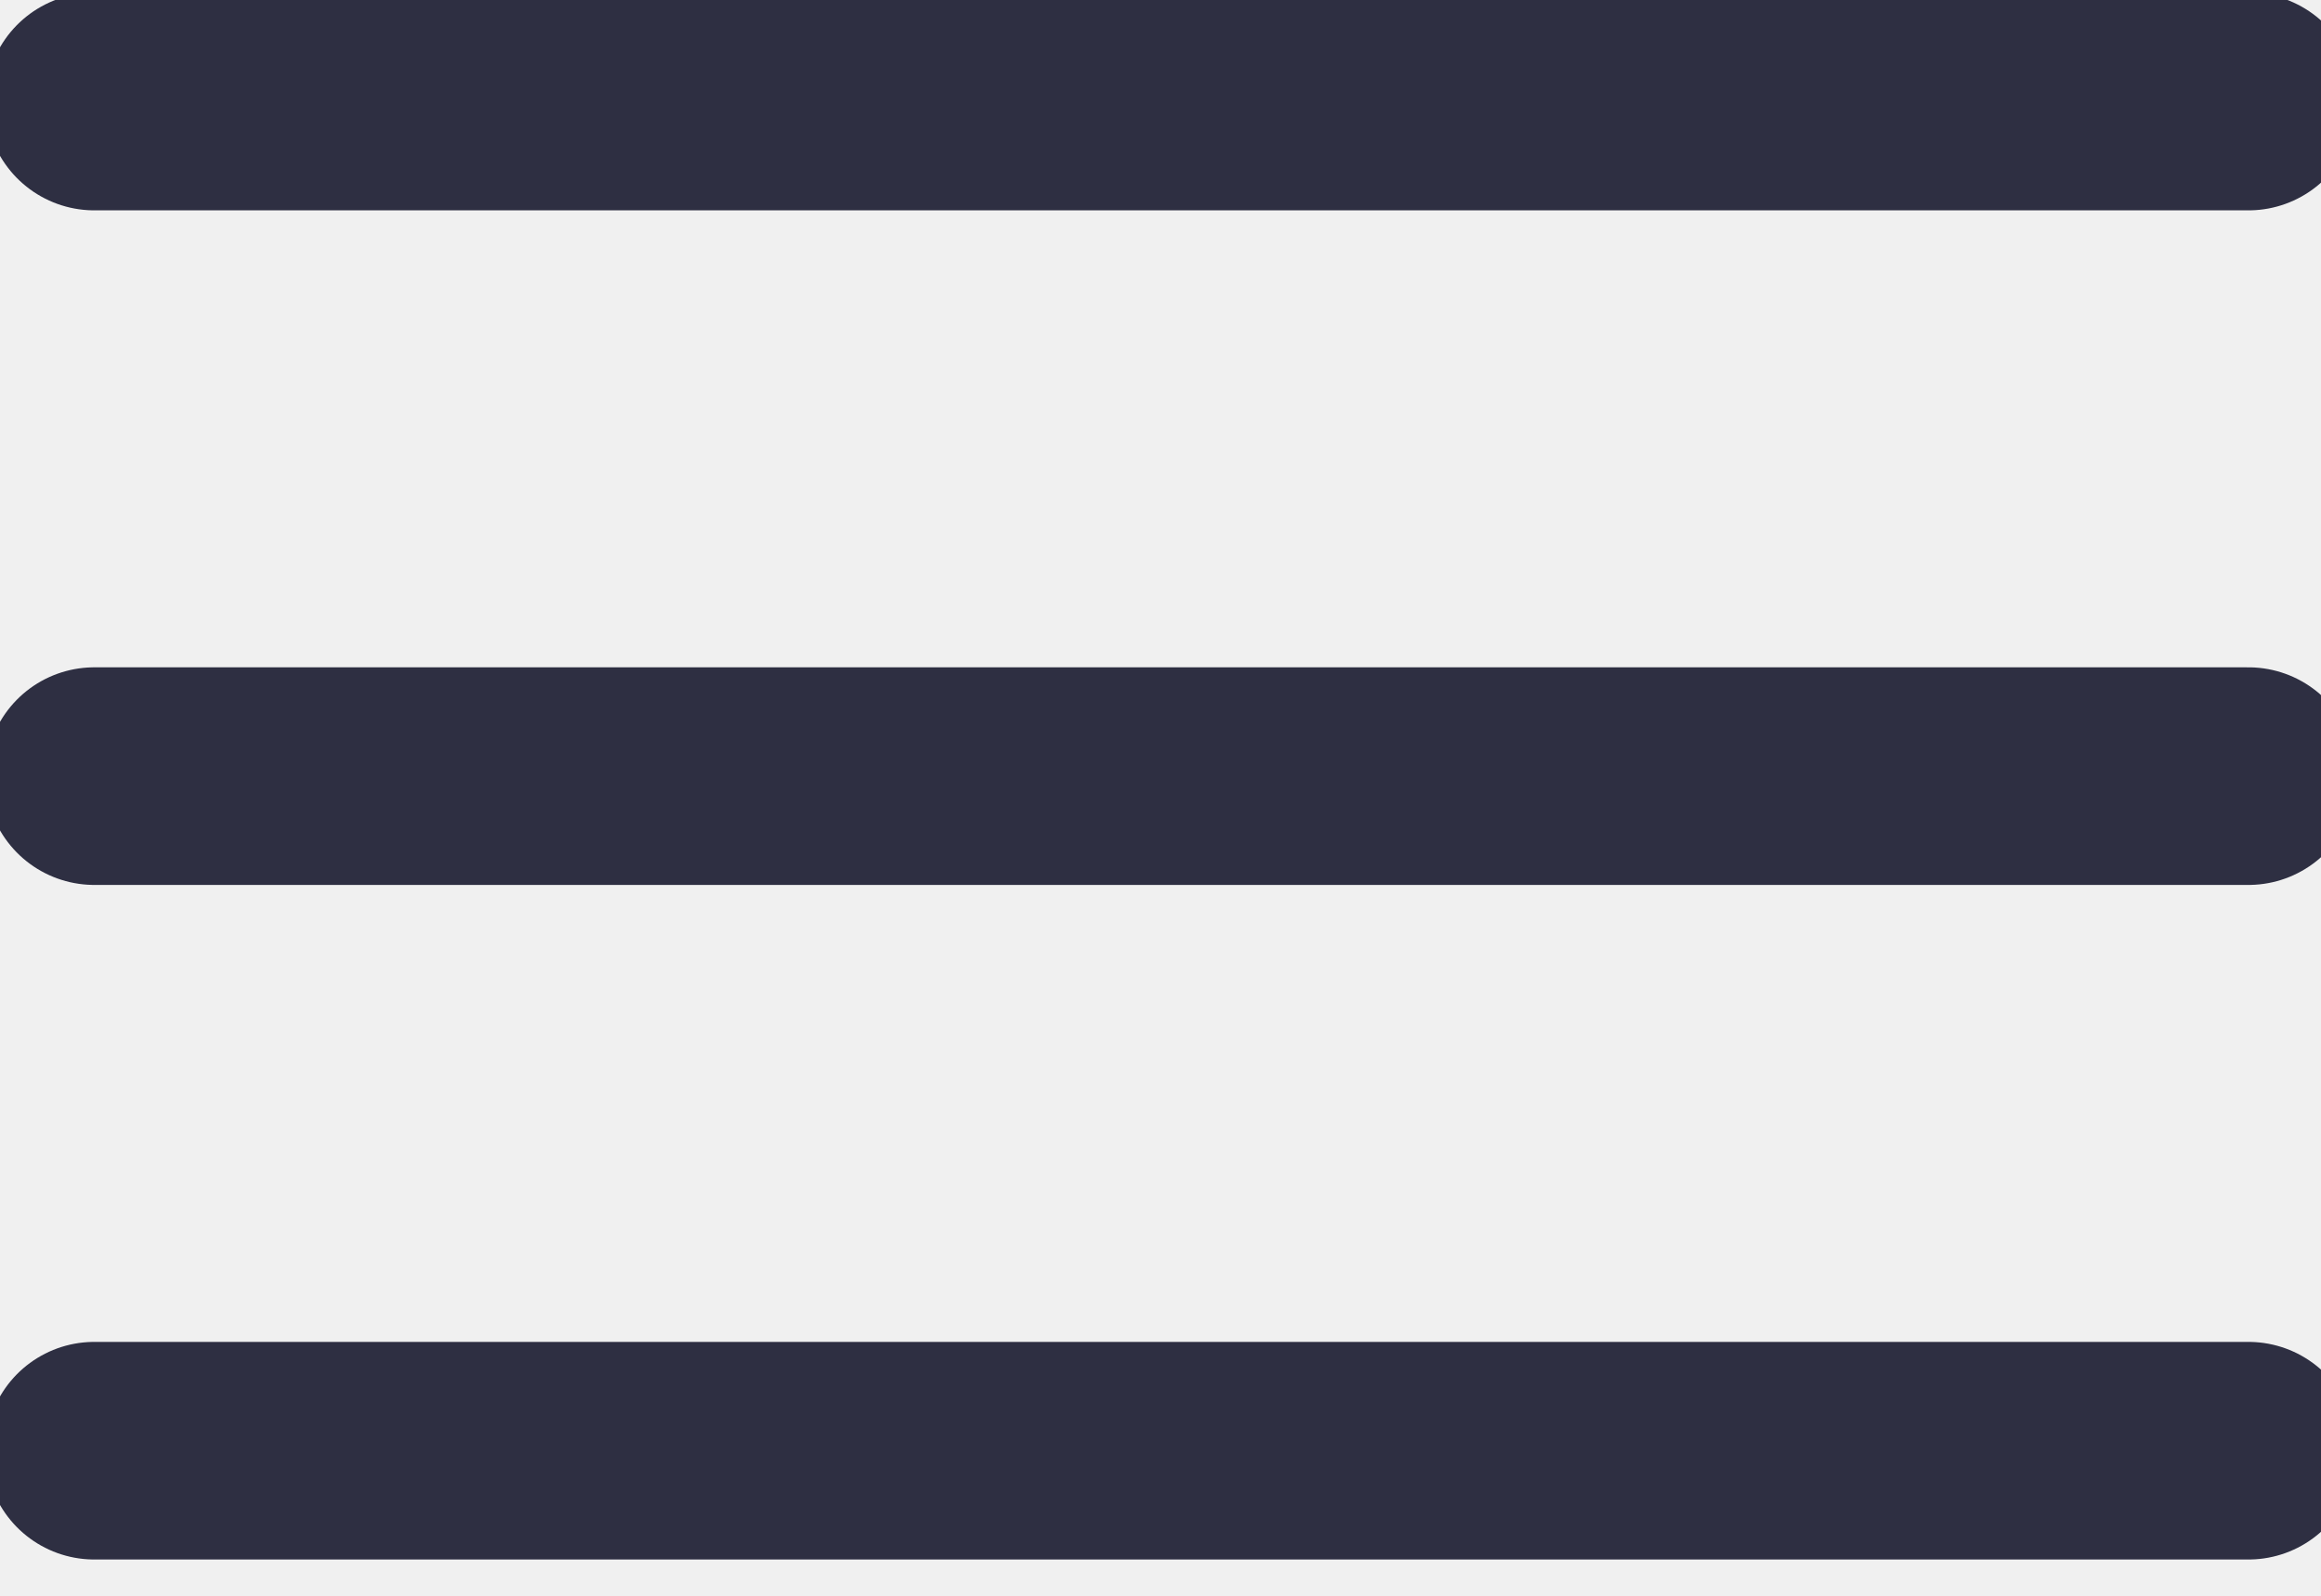
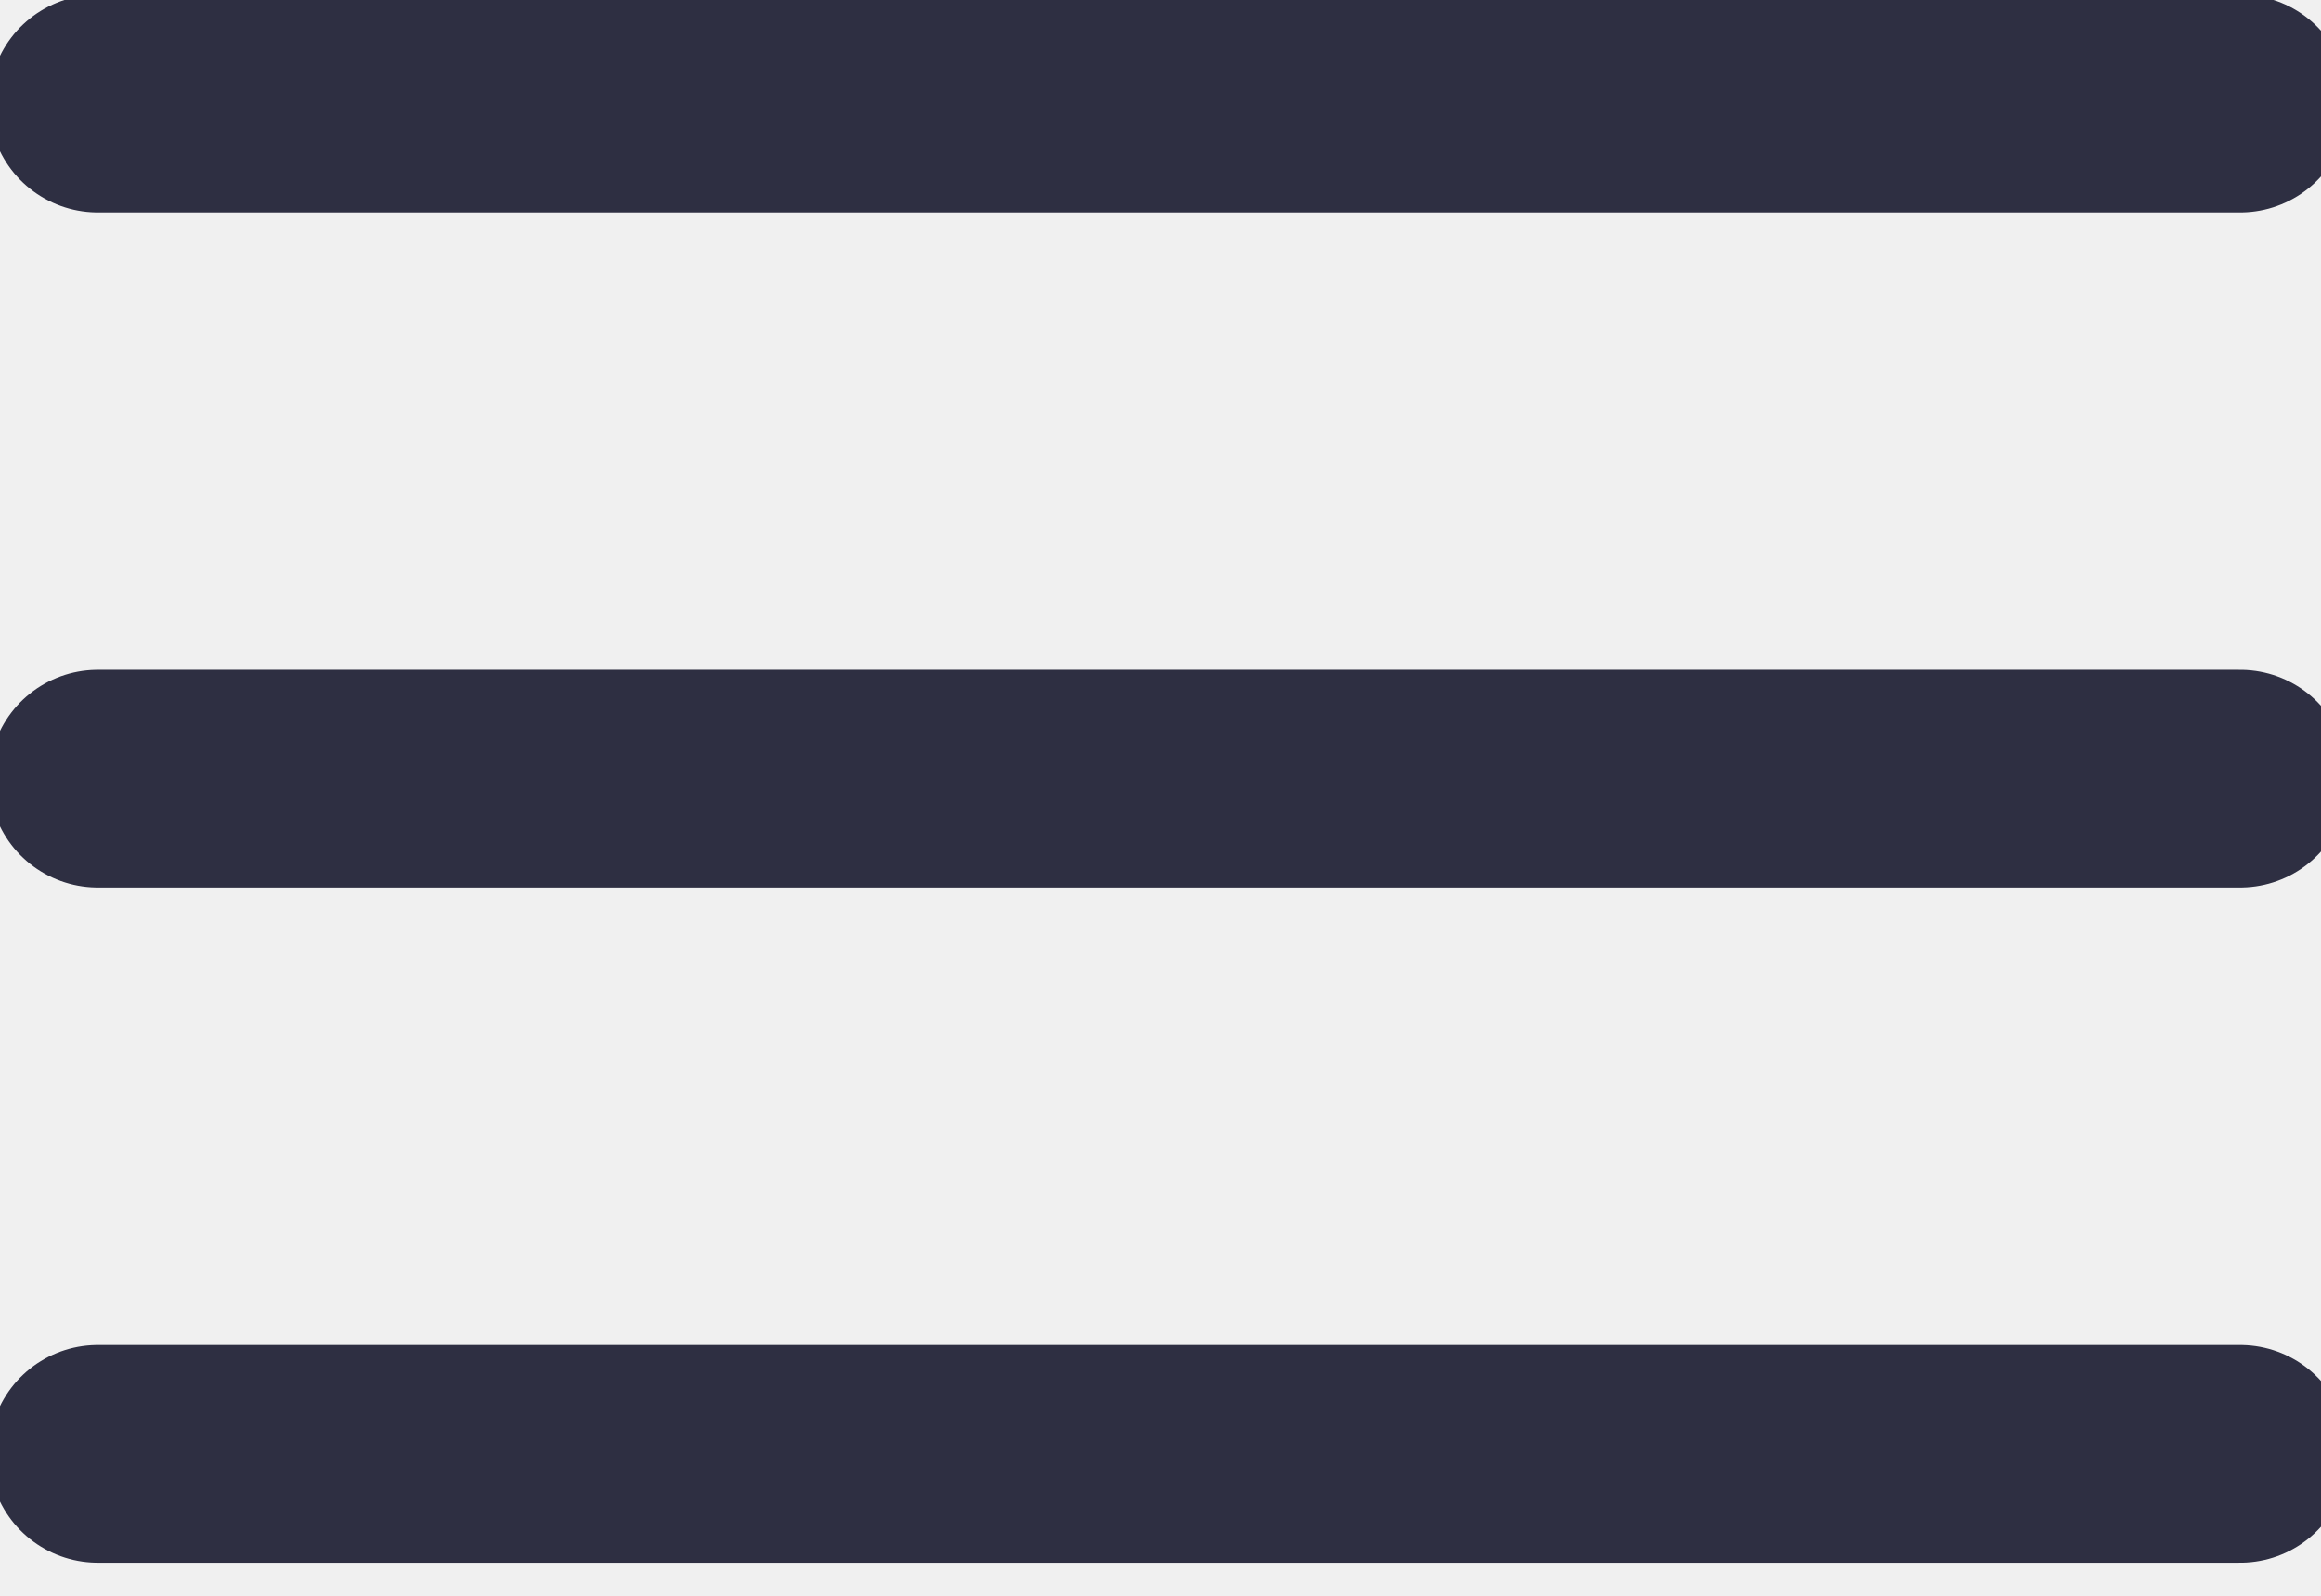
- <svg xmlns="http://www.w3.org/2000/svg" fill="none" viewBox="0 0 32 22">
-   <g clip-path="url(#a)">
-     <path stroke="#2E2F42" stroke-linecap="round" stroke-linejoin="round" stroke-width="3" d="M1.3 20H31M1.3 10.7H31M1.3 1.4H31" />
+ <svg xmlns="http://www.w3.org/2000/svg" width="32" height="22" viewBox="0 0 32 22" fill="none">
+   <g clip-path="url(#clip0_297053_2156)">
+     <path d="M1.348 20.043H30.886M1.348 10.735H30.886M1.348 1.428H30.886" stroke="#2E2F42" stroke-width="3" stroke-linecap="round" stroke-linejoin="round" />
  </g>
  <defs>
-     <clipPath id="a">
-       <path fill="#fff" d="M0 0h32v22H0z" />
+     <clipPath id="clip0_297053_2156">
+       <rect width="32" height="22" fill="white" />
    </clipPath>
  </defs>
</svg>
